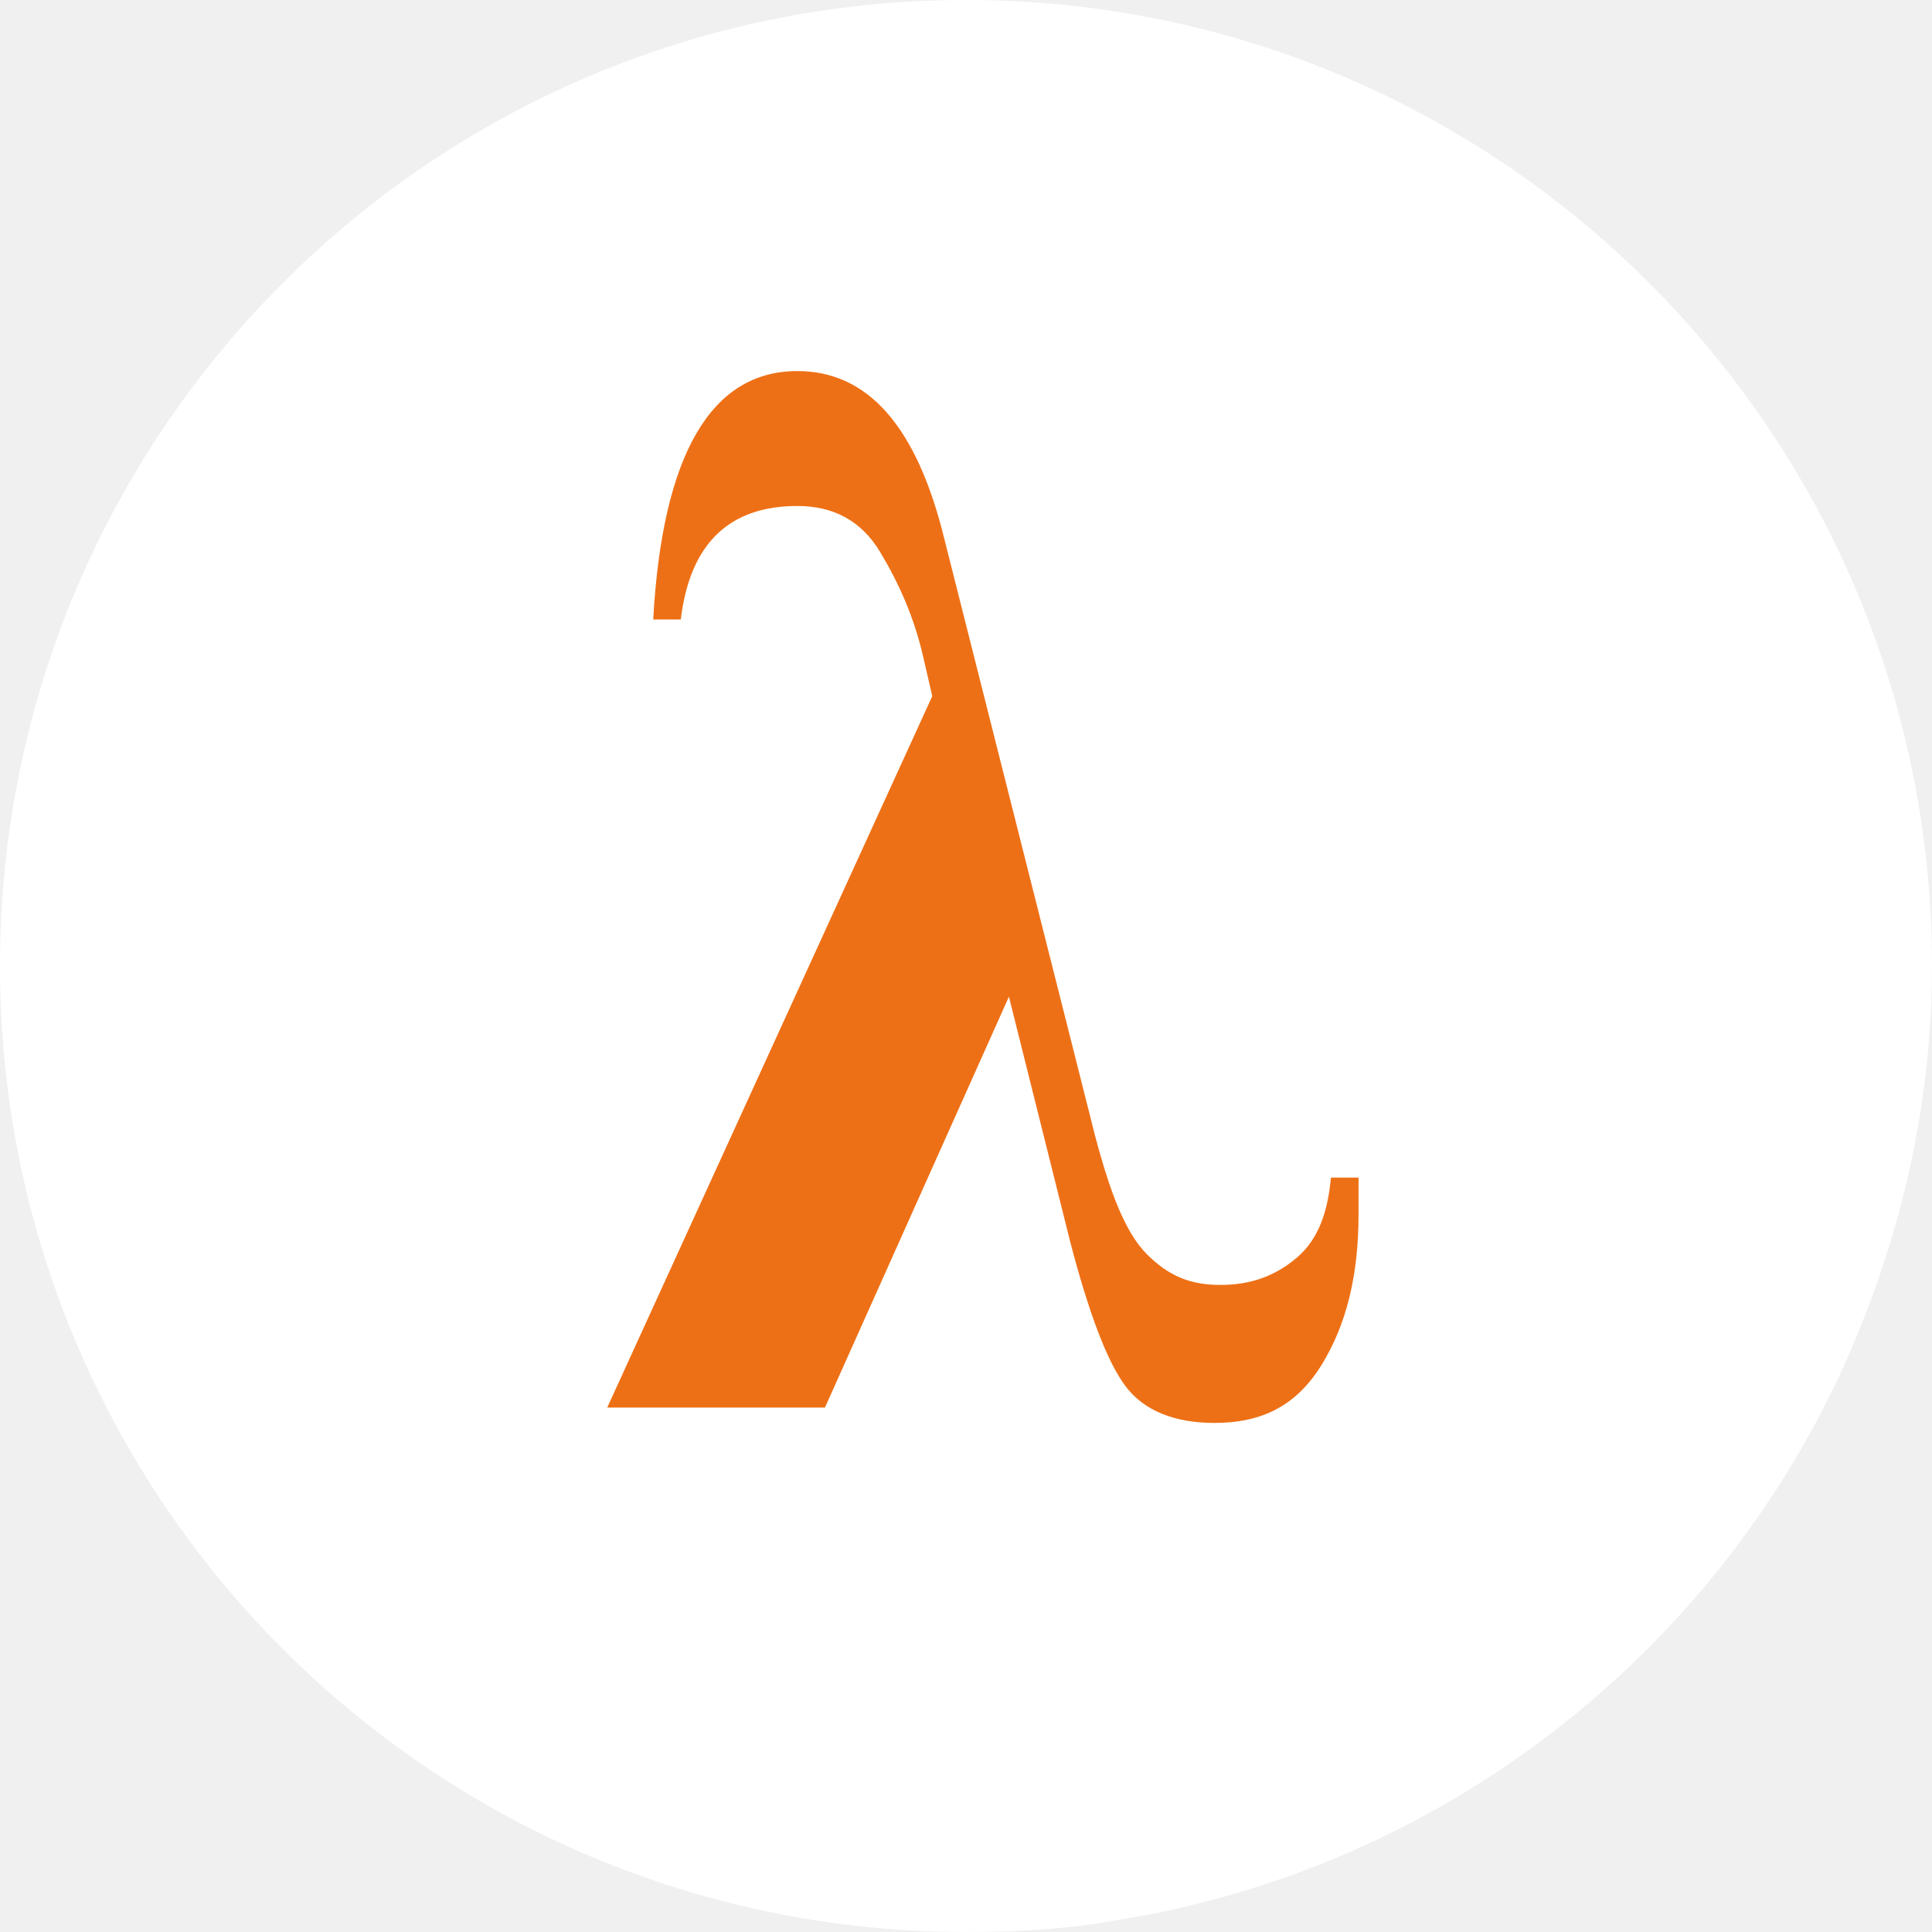
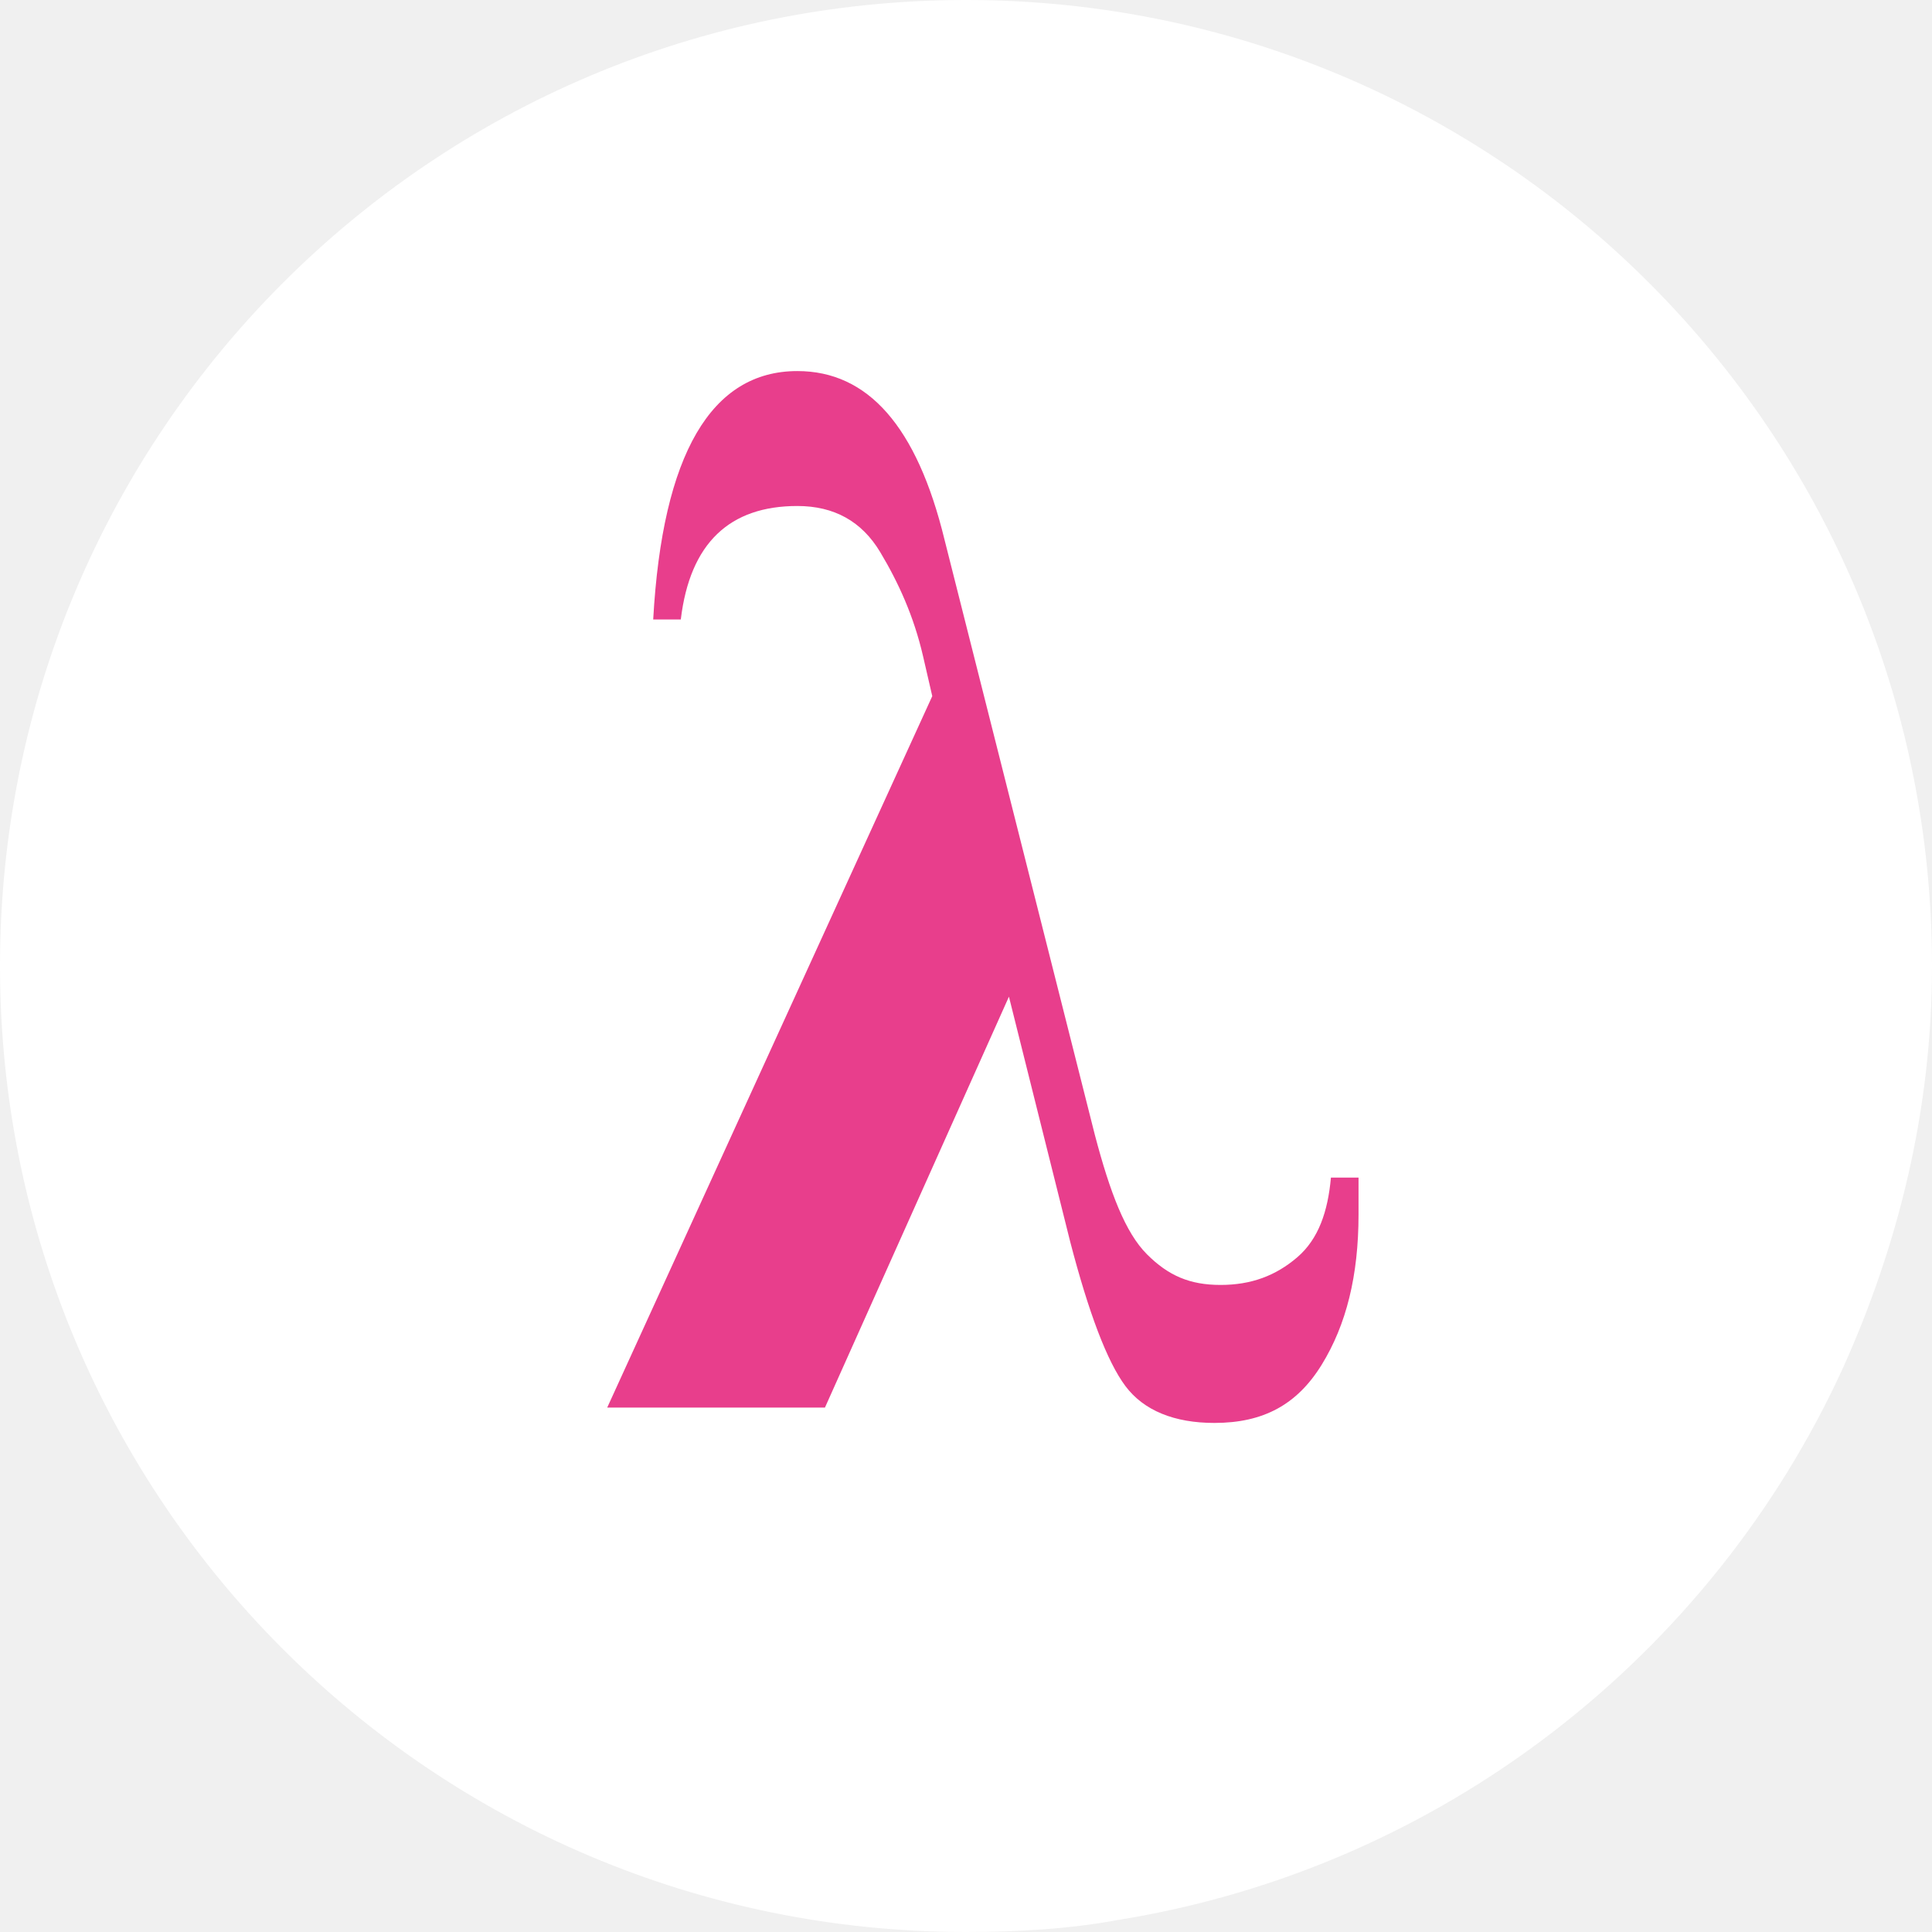
<svg xmlns="http://www.w3.org/2000/svg" version="1.1" id="Livello_1" x="0px" y="0px" viewBox="0 0 63 63" style="enable-background:new 0 0 63 63;" xml:space="preserve">
  <style type="text/css">
	.st0{fill:#FFFFFF;}
- 	.st1{fill:#EE7016;}
+ 	.st1{fill:#E83E8C;}
</style>
  <path class="st0" d="M31.5,0C14.1,0,0,14.1,0,31.5S14.1,63,31.5,63c1.7,0,3.4-0.1,5-0.4l0,0c10.5-1.7,19.3-8.6,23.6-18  c1.8-4,2.9-8.4,2.9-13.1C63,14.1,48.9,0,31.5,0z M29.5,32.4l1.7-8.7l0,0L29.5,32.4l-9.7,13.4l0,0L29.5,32.4z M28.5,14.7L28.5,14.7  l0.1-1.7L28.5,14.7z" />
  <g>
-     <path class="st1" d="M26.9,45.9h-7.1l10.6-23.2l-0.3-1.3c-0.3-1.3-0.8-2.4-1.4-3.4s-1.5-1.5-2.7-1.5c-2.2,0-3.5,1.2-3.8,3.7h-0.9   c0.3-5.4,1.9-8.1,4.7-8.1c2.3,0,3.9,1.8,4.8,5.5l4.9,19.4c0.5,1.9,1,3.2,1.7,3.9s1.4,1,2.4,1c1,0,1.8-0.3,2.5-0.9   c0.7-0.6,1-1.5,1.1-2.6h0.9c0,0.5,0,0.9,0,1.2c0,2-0.4,3.6-1.2,4.9s-1.9,1.9-3.5,1.9c-1.3,0-2.3-0.4-2.9-1.2   c-0.6-0.8-1.2-2.4-1.8-4.7l-2-8L26.9,45.9z" />
+     <path class="st1" d="M26.9,45.9h-7.1l10.6-23.2l-0.3-1.3c-0.3-1.3-0.8-2.4-1.4-3.4s-1.5-1.5-2.7-1.5c-2.2,0-3.5,1.2-3.8,3.7h-0.9   c0.3-5.4,1.9-8.1,4.7-8.1c2.3,0,3.9,1.8,4.8,5.5L35.7,37c0.5,1.9,1,3.2,1.7,3.9s1.4,1,2.4,1s1.8-0.3,2.5-0.9c0.7-0.6,1-1.5,1.1-2.6   h0.9c0,0.5,0,0.9,0,1.2c0,2-0.4,3.6-1.2,4.9s-1.9,1.9-3.5,1.9c-1.3,0-2.3-0.4-2.9-1.2c-0.6-0.8-1.2-2.4-1.8-4.7l-2-8L26.9,45.9z" />
  </g>
</svg>
